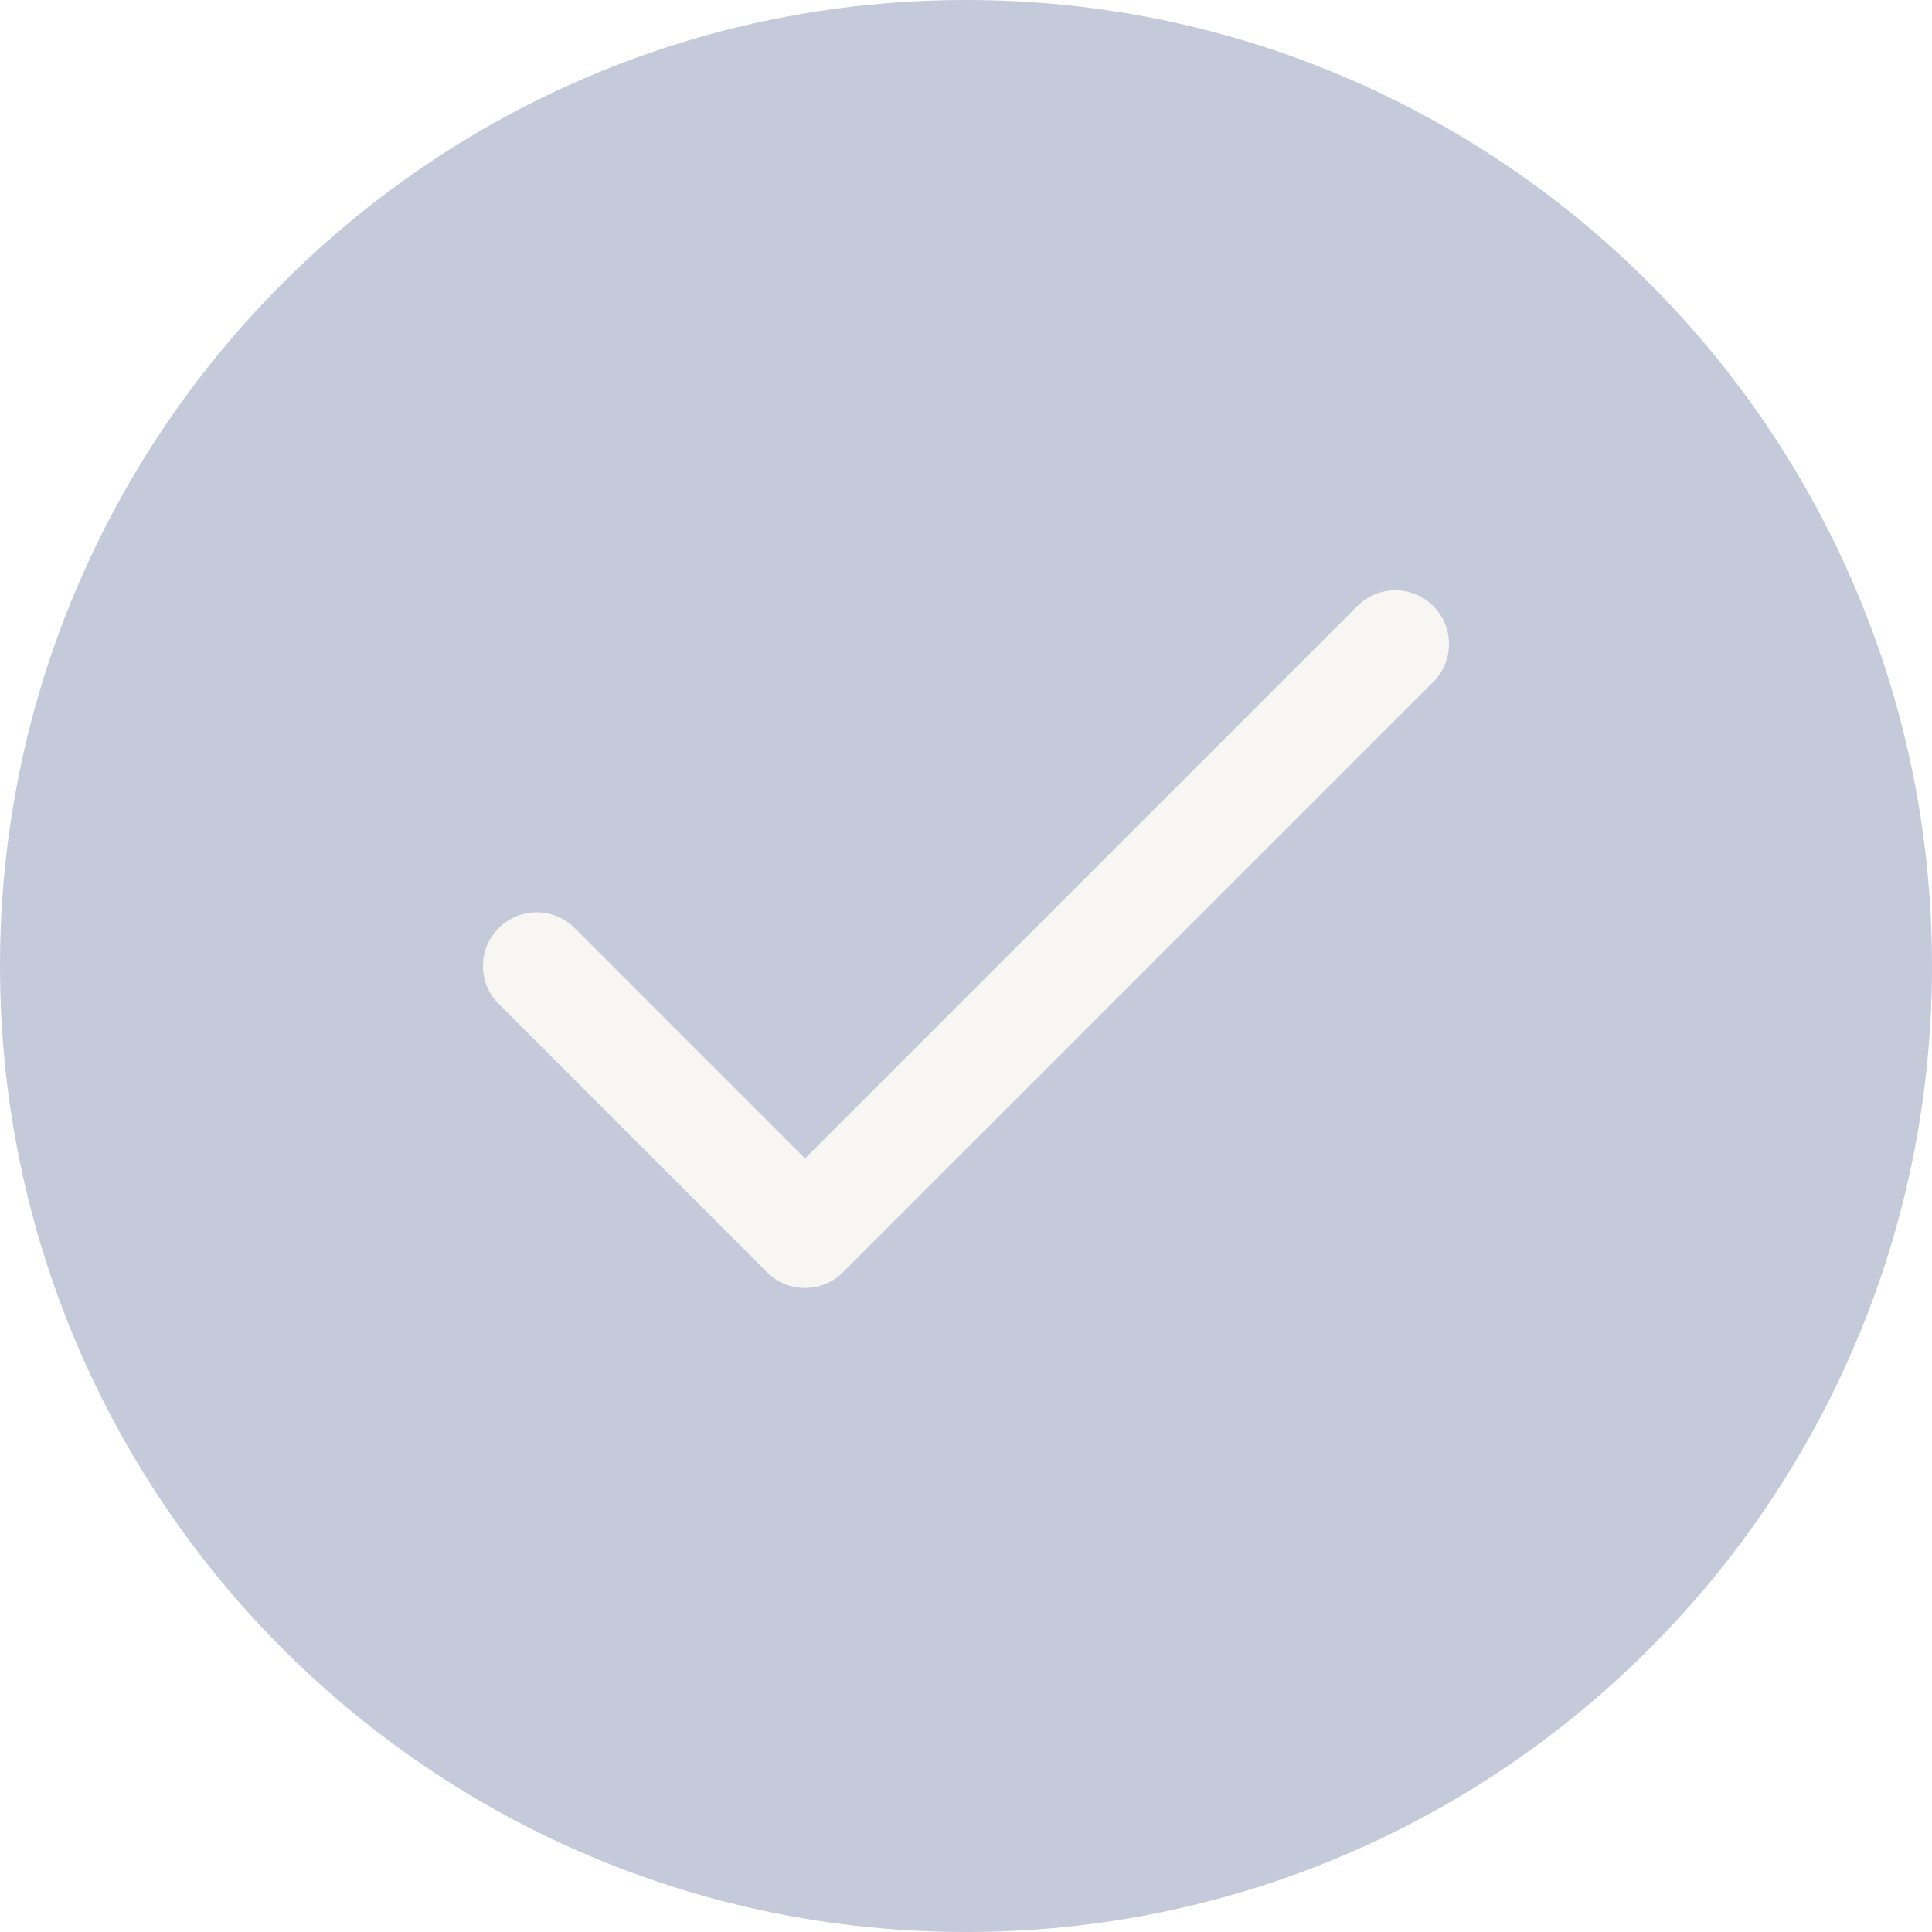
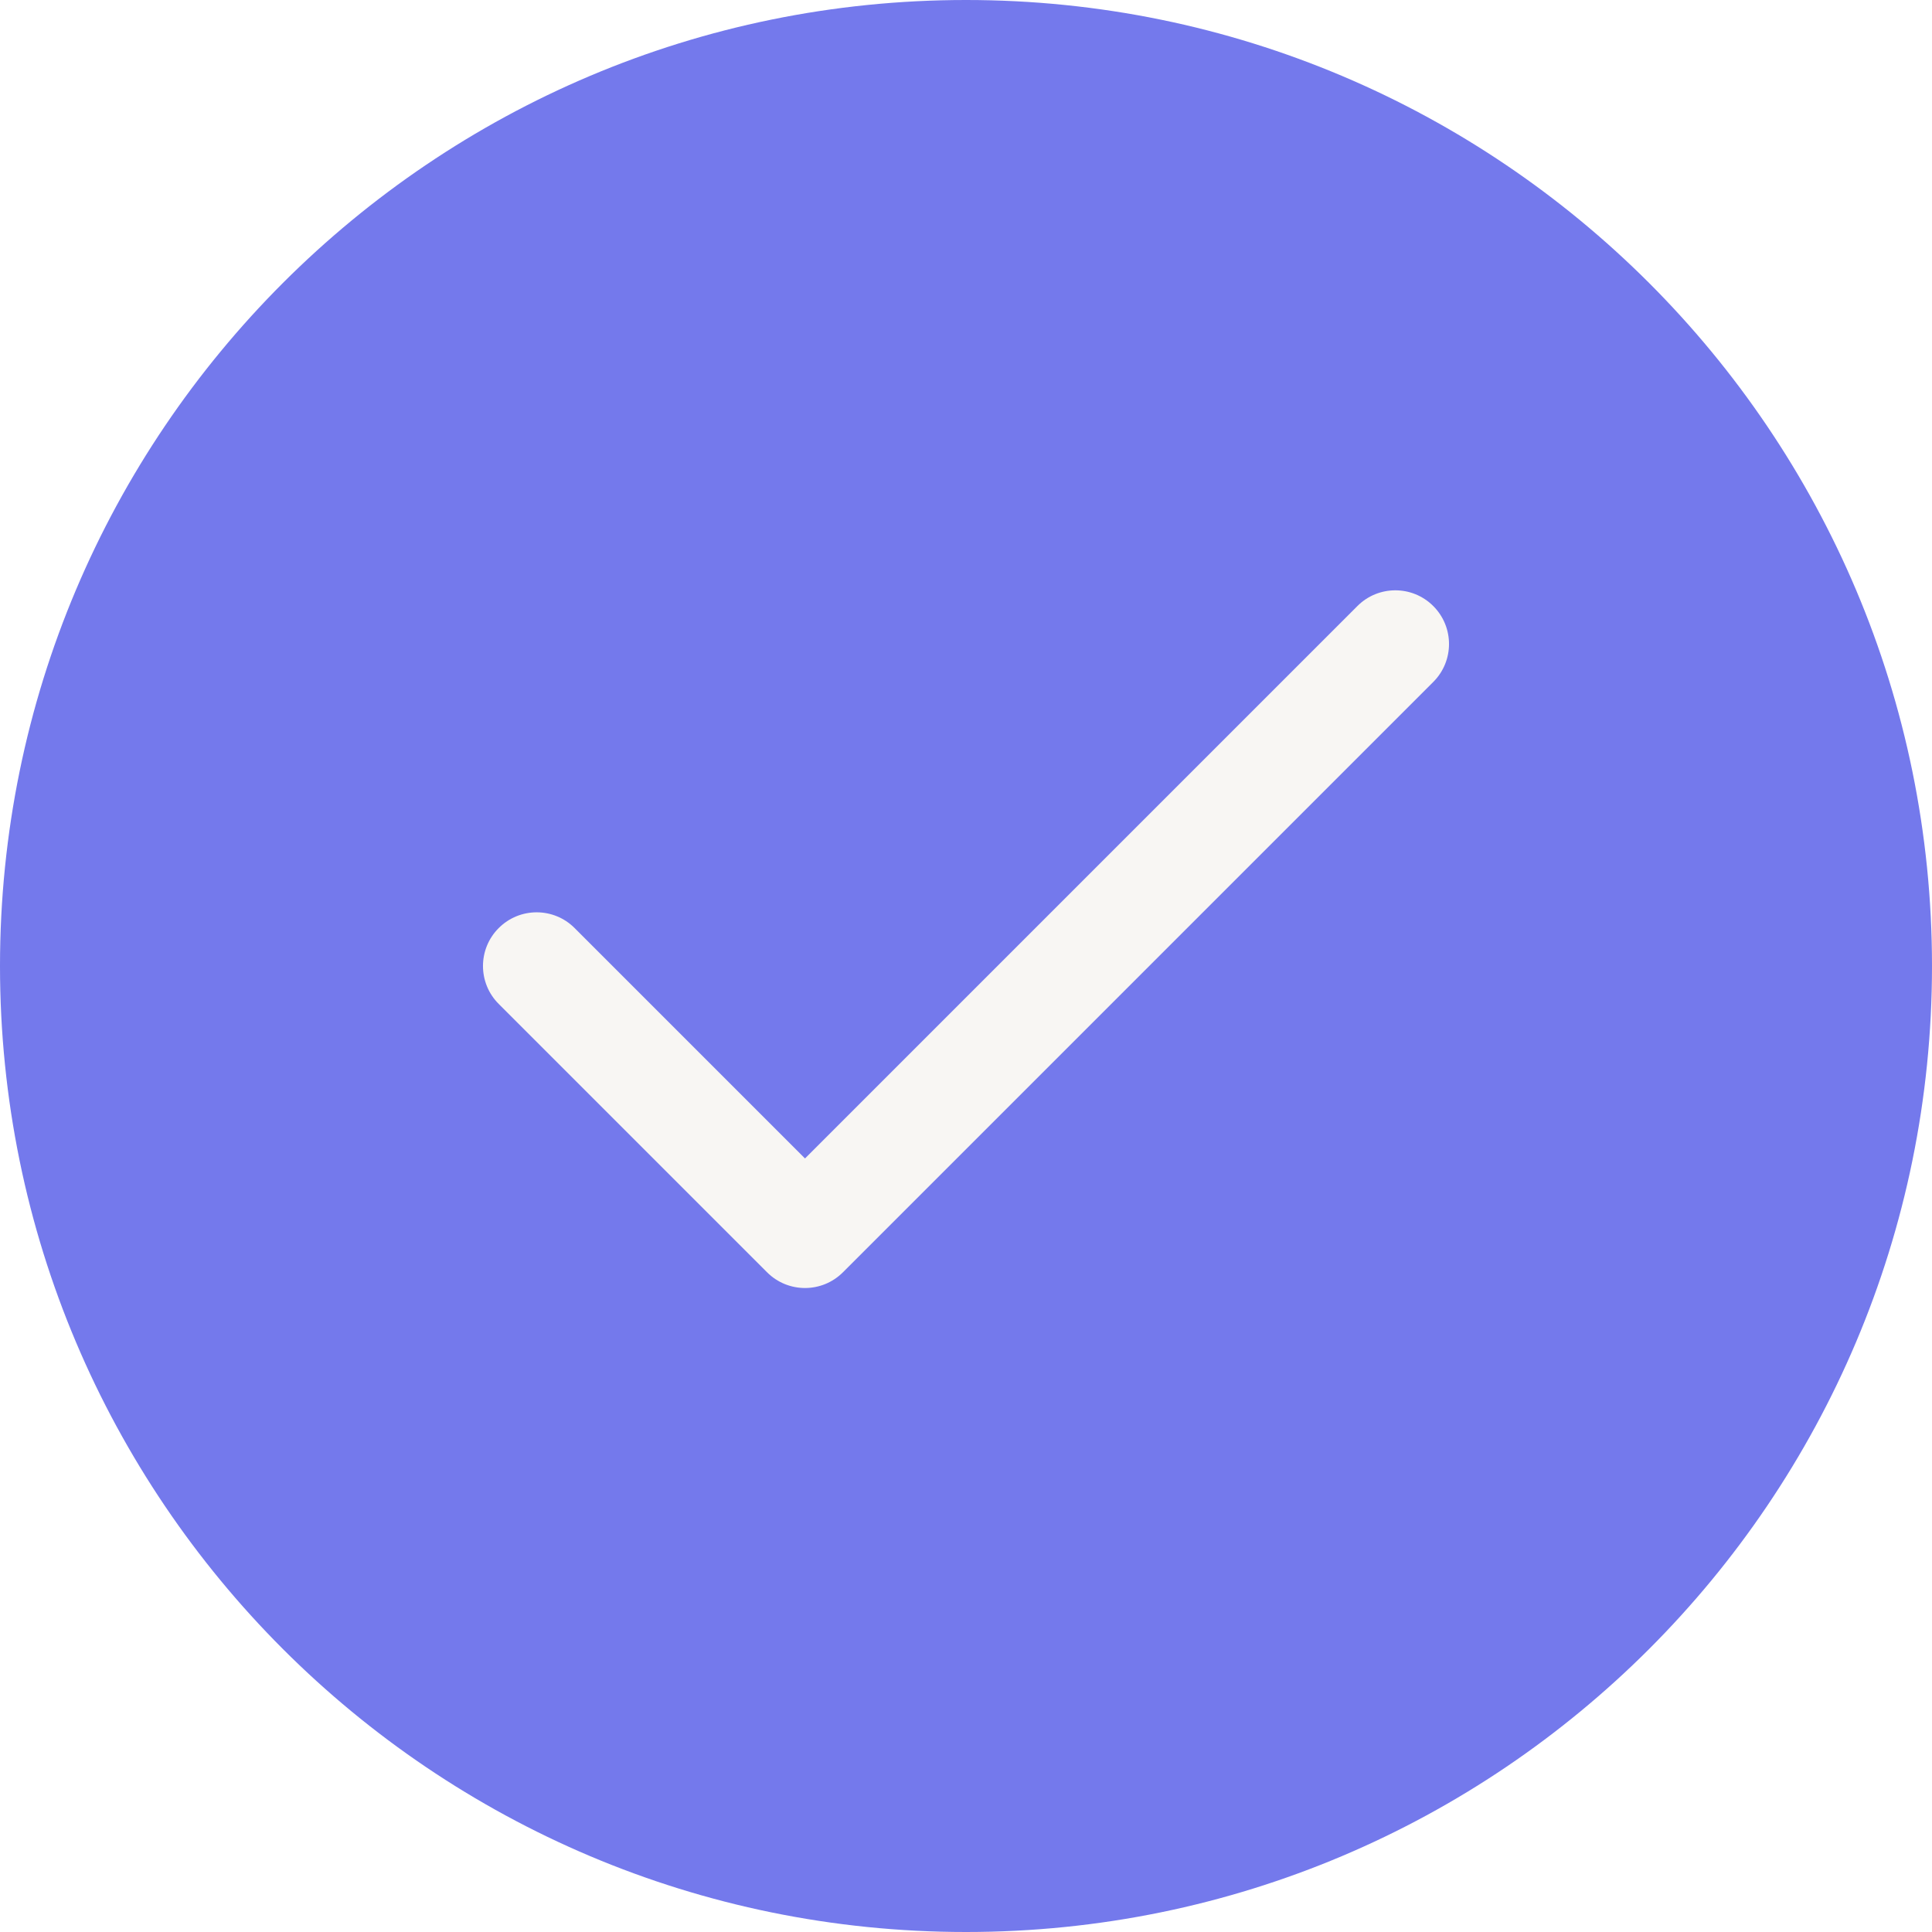
<svg xmlns="http://www.w3.org/2000/svg" width="36" height="36" viewBox="0 0 36 36" fill="none">
-   <circle cx="18" cy="18" r="18" fill="#C4CADA" />
+   <path d="M18 36C27.941 36 36 27.941 36 18C36 8.059 27.941 0 18 0C8.059 0 0 8.059 0 18C0 27.941 8.059 36 18 36Z" fill="#7479EC" />
  <path fill-rule="evenodd" clip-rule="evenodd" d="M26.707 11.293C27.098 11.683 27.098 12.317 26.707 12.707L15.707 23.707C15.317 24.098 14.683 24.098 14.293 23.707L9.293 18.707C8.902 18.317 8.902 17.683 9.293 17.293C9.683 16.902 10.317 16.902 10.707 17.293L15 21.586L25.293 11.293C25.683 10.902 26.317 10.902 26.707 11.293Z" fill="#F8F6F3" />
</svg>
